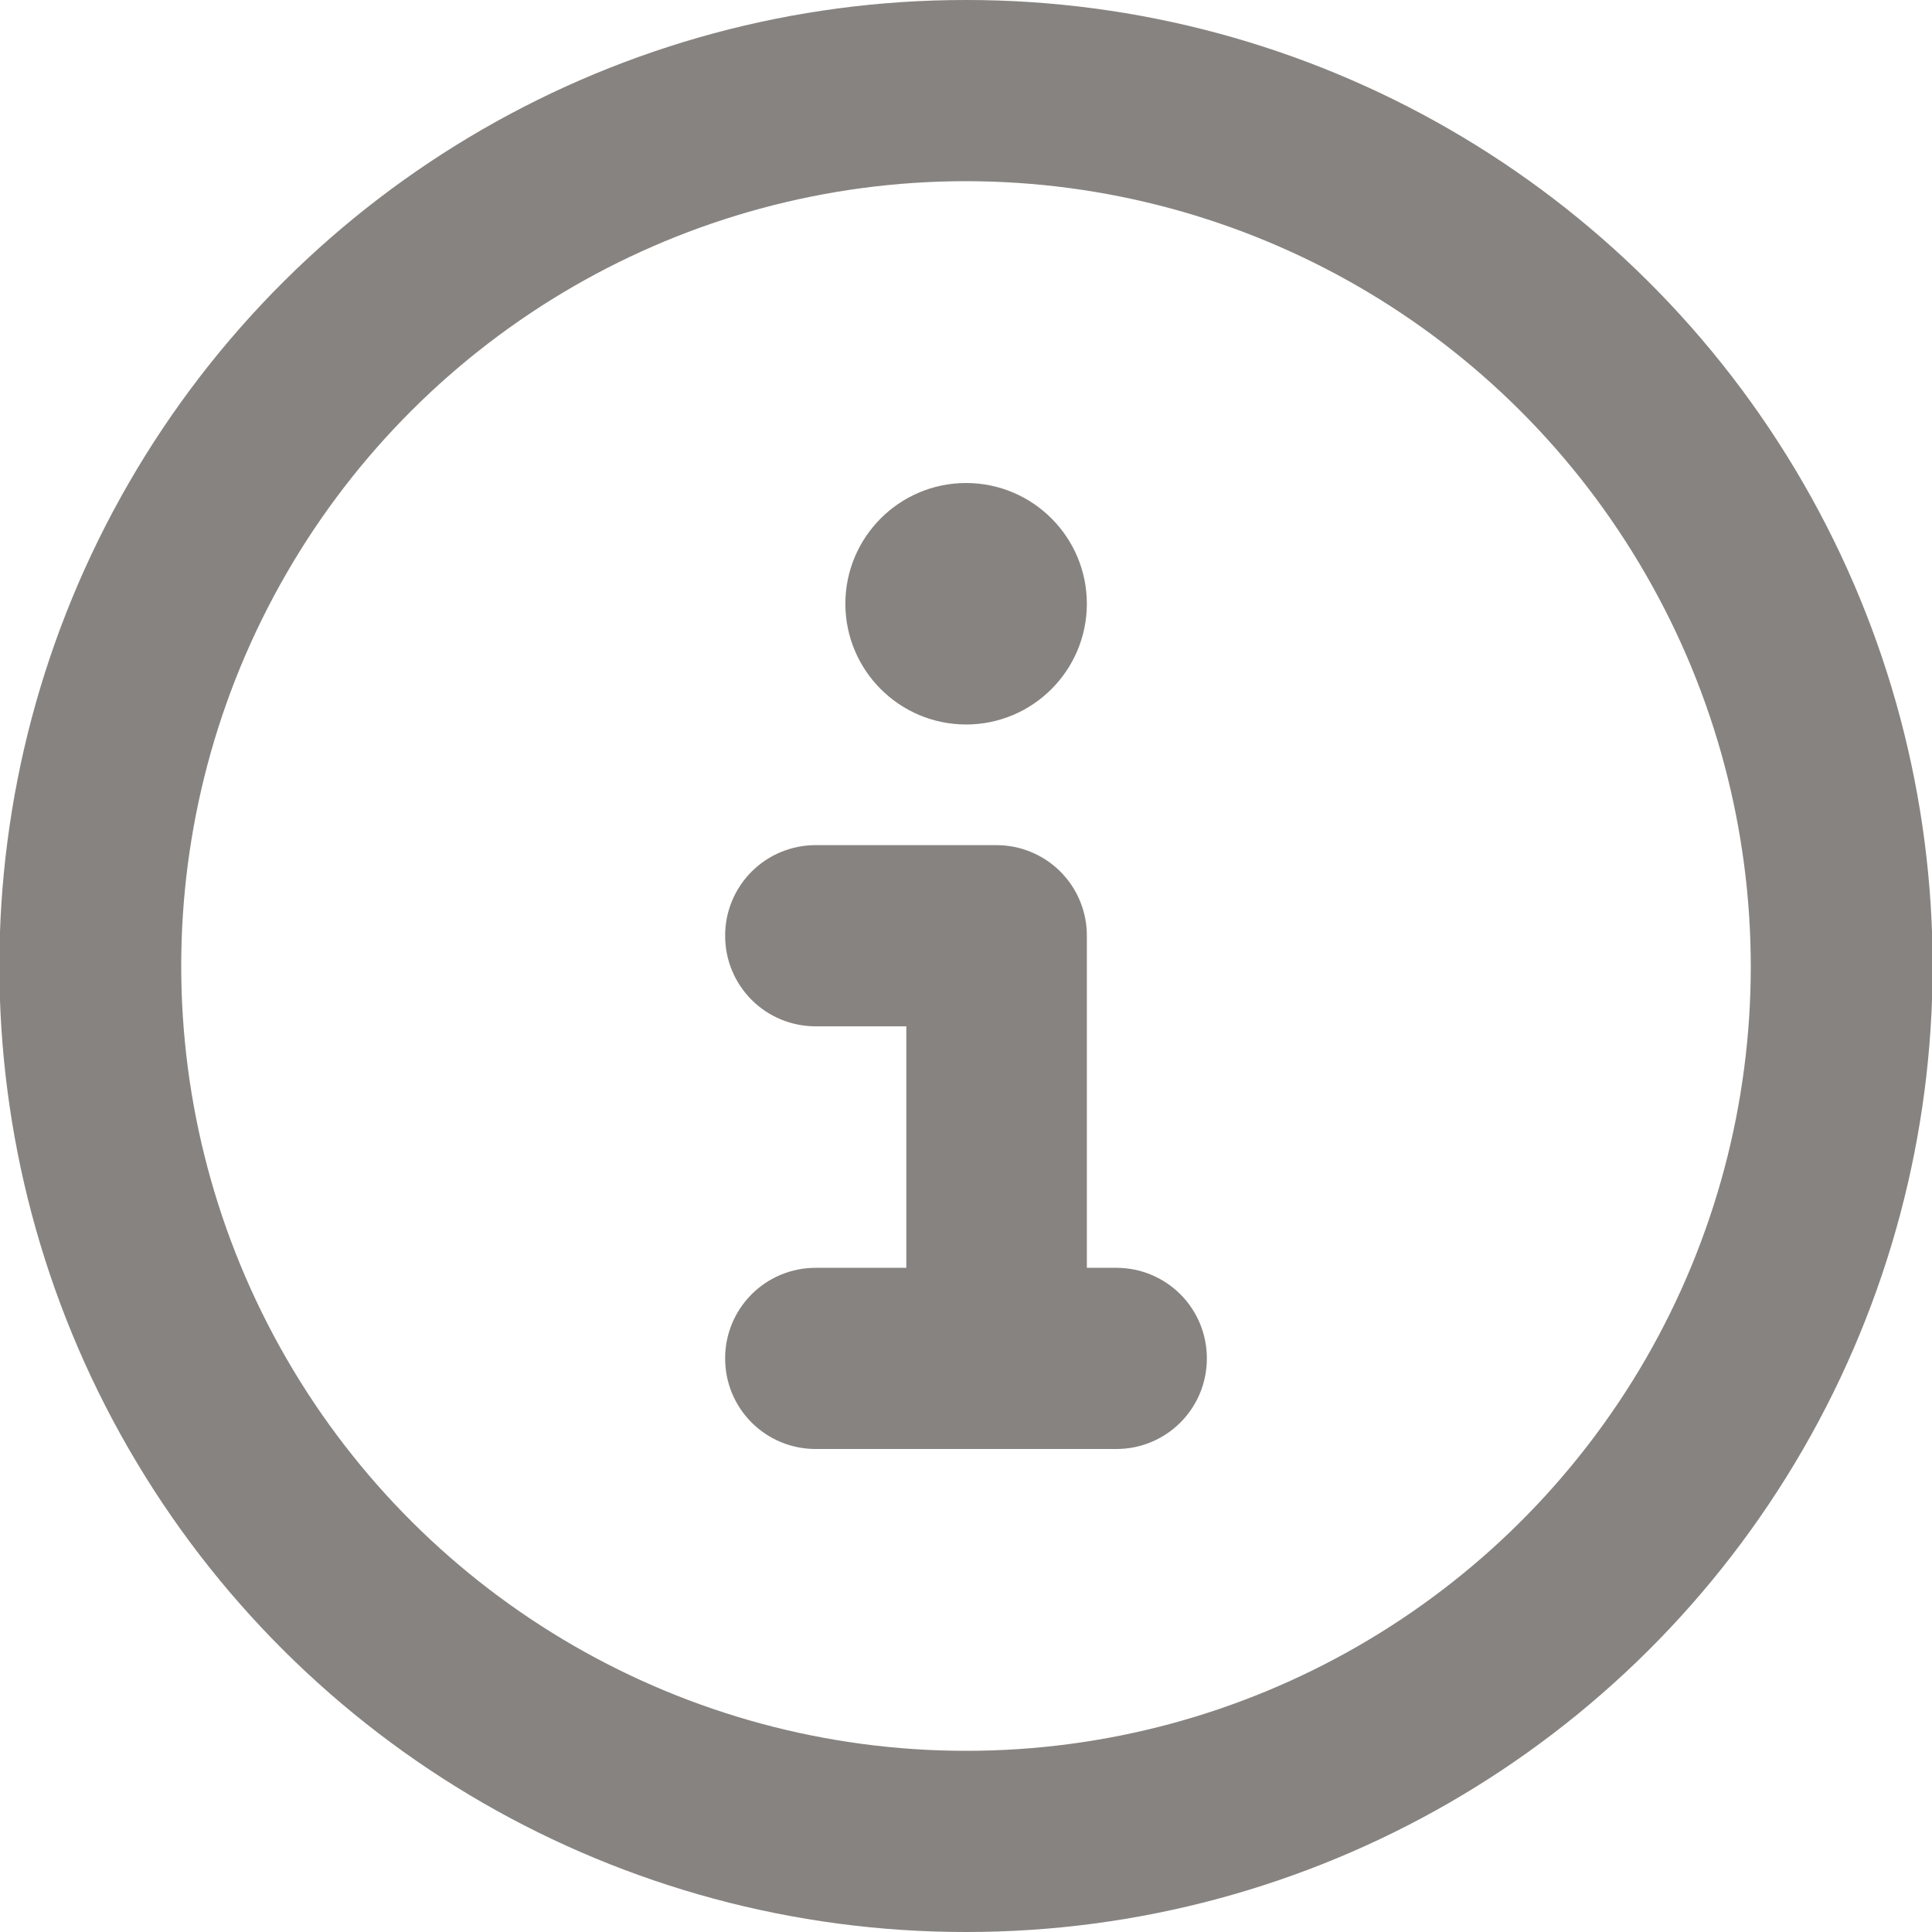
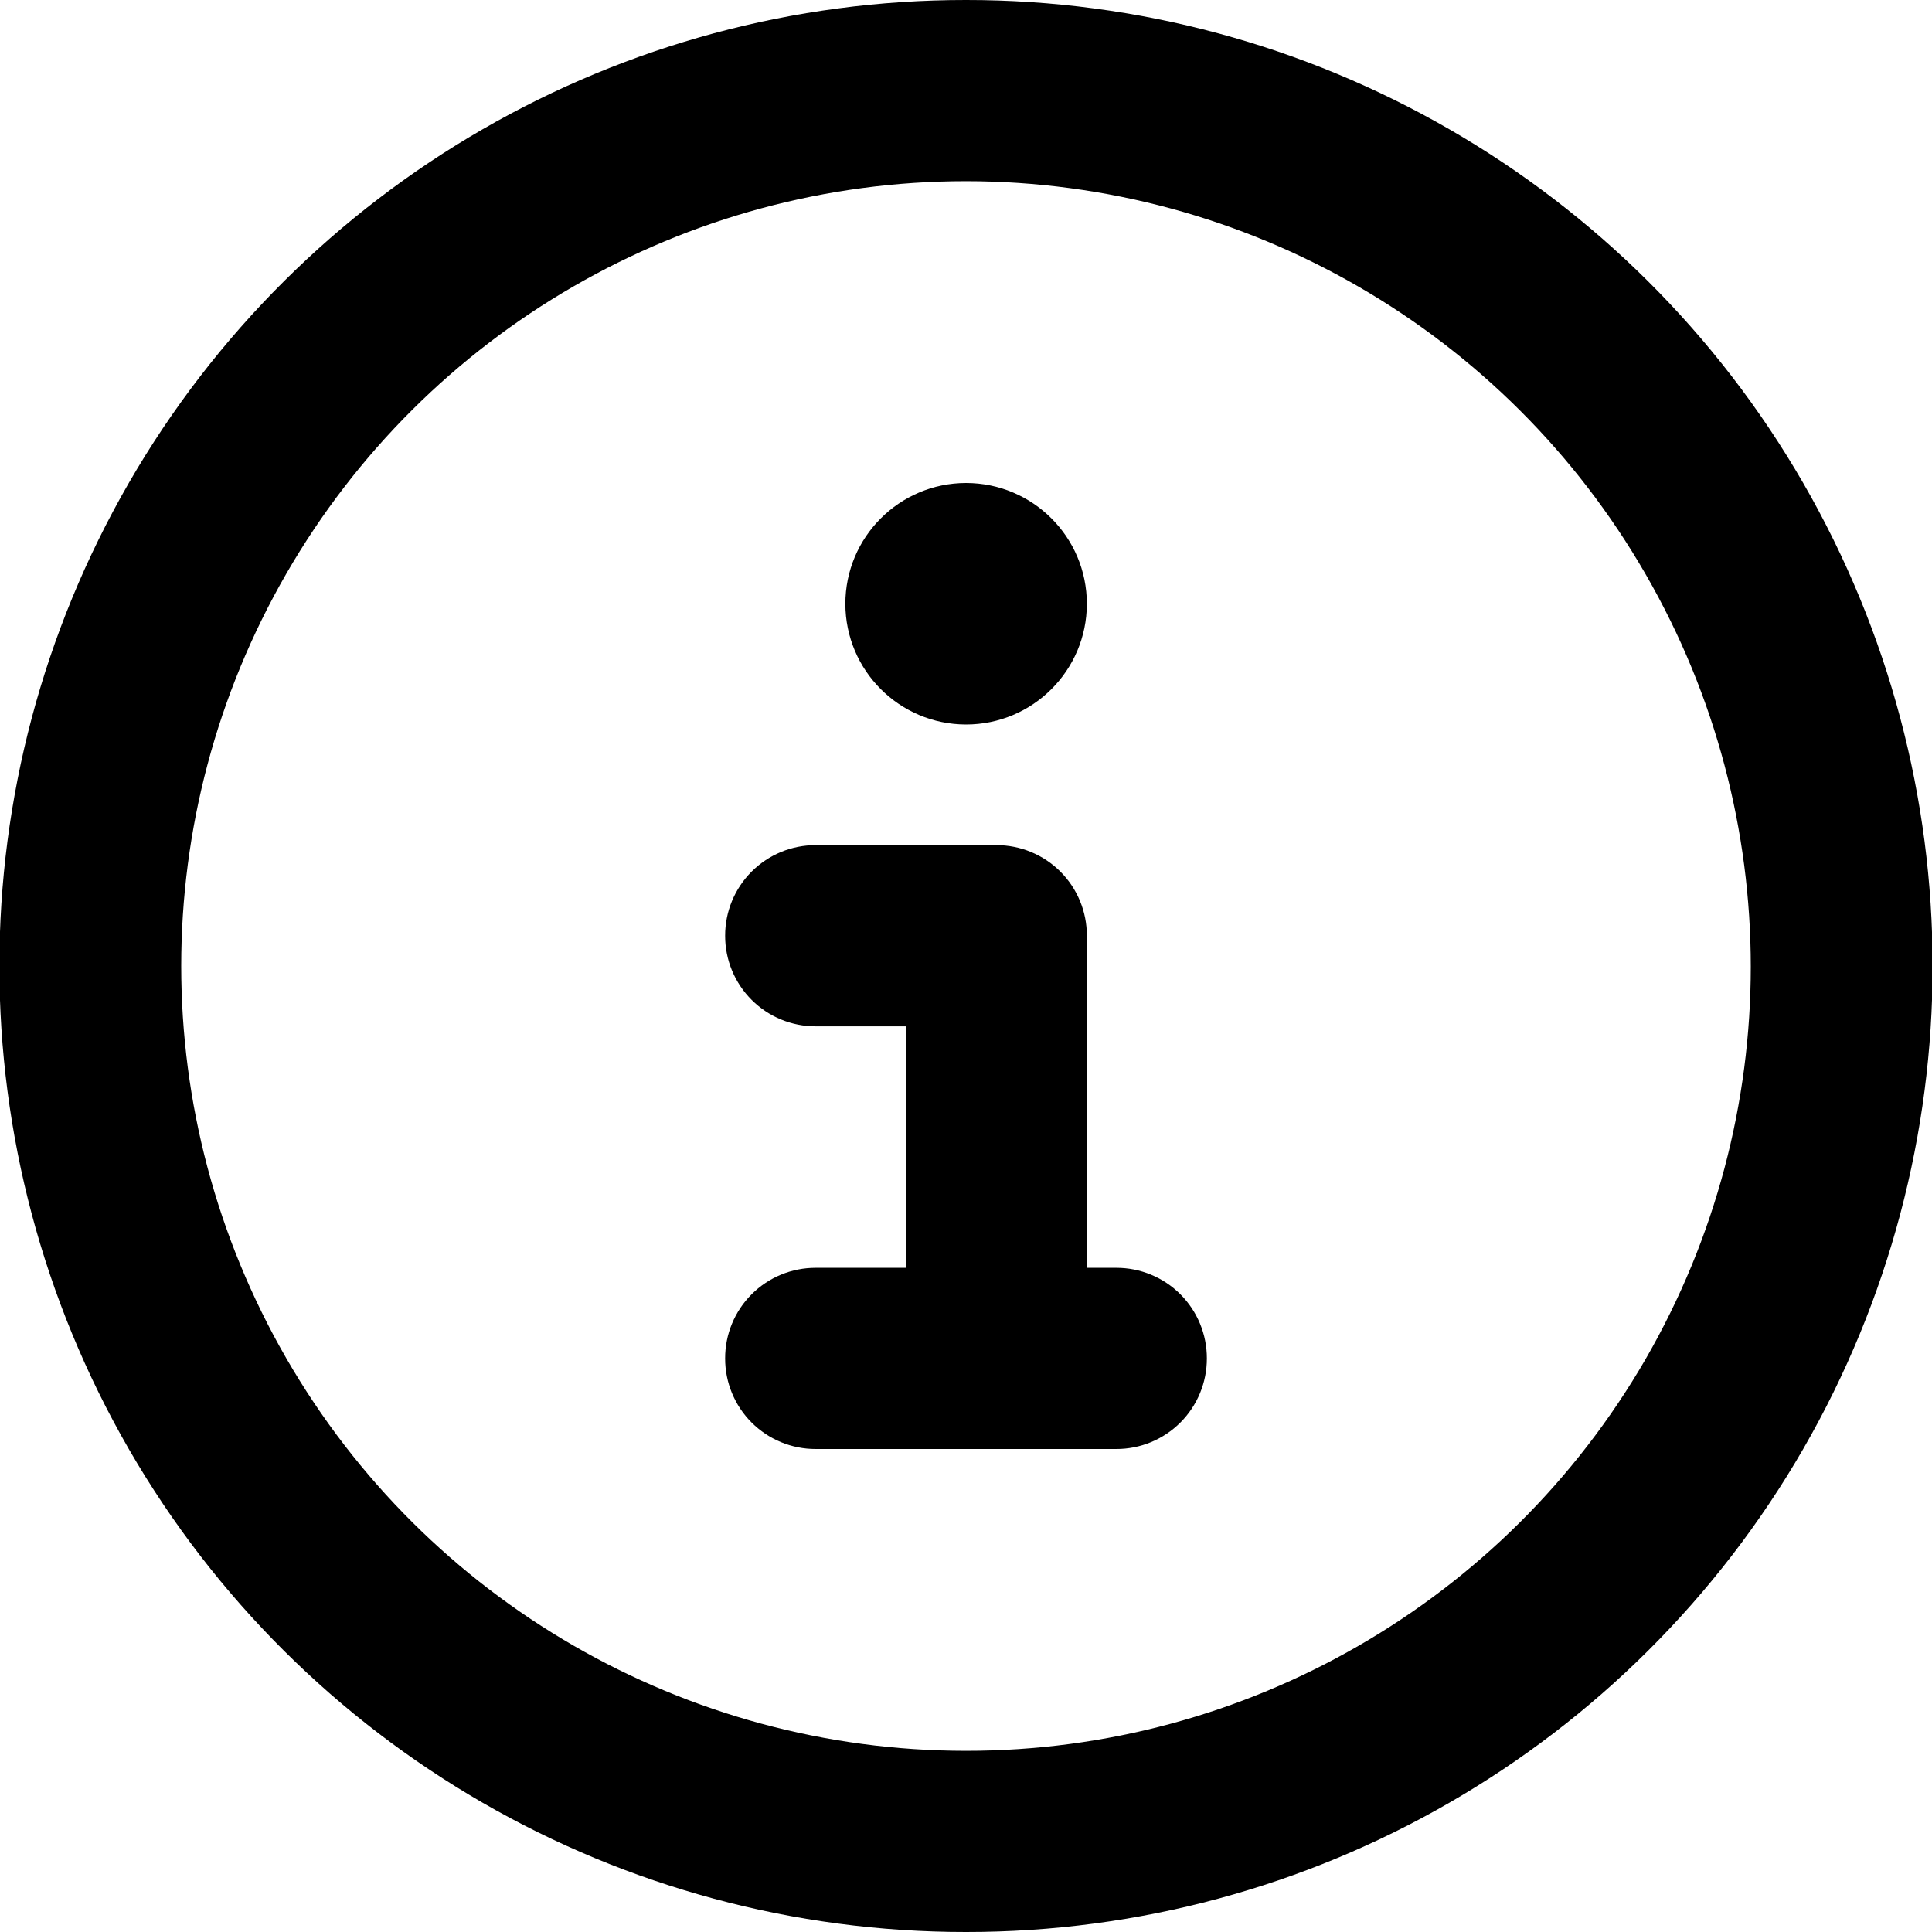
<svg xmlns="http://www.w3.org/2000/svg" viewBox="0 0 9 9">
-   <path d="M4.5-7.031A3.656,3.656,0,0,1,7.666-5.2a3.656,3.656,0,0,1,0,3.656A3.656,3.656,0,0,1,4.5.281,3.656,3.656,0,0,1,1.334-1.547a3.656,3.656,0,0,1,0-3.656A3.656,3.656,0,0,1,4.5-7.031Zm0,8.156a4.5,4.5,0,0,0,3.9-2.25,4.5,4.5,0,0,0,0-4.5,4.5,4.5,0,0,0-3.9-2.25A4.5,4.5,0,0,0,.6-5.625a4.5,4.5,0,0,0,0,4.5A4.5,4.5,0,0,0,4.5,1.125ZM3.8-1.969a.421.421,0,0,0-.422.422.421.421,0,0,0,.422.422H5.2a.421.421,0,0,0,.422-.422A.421.421,0,0,0,5.2-1.969H5.063V-3.516a.421.421,0,0,0-.422-.422H3.8a.421.421,0,0,0-.422.422.421.421,0,0,0,.422.422h.422v1.125ZM4.5-4.5a.563.563,0,0,0,.563-.562A.563.563,0,0,0,4.5-5.625a.563.563,0,0,0-.562.563A.563.563,0,0,0,4.5-4.5Z" transform="translate(0 7.875)" fill="#878380" />
+   <path d="M4.5-7.031A3.656,3.656,0,0,1,7.666-5.2a3.656,3.656,0,0,1,0,3.656A3.656,3.656,0,0,1,4.5.281,3.656,3.656,0,0,1,1.334-1.547a3.656,3.656,0,0,1,0-3.656A3.656,3.656,0,0,1,4.5-7.031Zm0,8.156a4.5,4.5,0,0,0,3.9-2.25,4.5,4.5,0,0,0,0-4.5,4.5,4.5,0,0,0-3.9-2.25A4.5,4.5,0,0,0,.6-5.625a4.5,4.5,0,0,0,0,4.5A4.5,4.5,0,0,0,4.5,1.125ZM3.8-1.969a.421.421,0,0,0-.422.422.421.421,0,0,0,.422.422H5.2a.421.421,0,0,0,.422-.422A.421.421,0,0,0,5.2-1.969H5.063V-3.516a.421.421,0,0,0-.422-.422H3.8a.421.421,0,0,0-.422.422.421.421,0,0,0,.422.422h.422v1.125ZM4.5-4.5a.563.563,0,0,0,.563-.562A.563.563,0,0,0,4.5-5.625a.563.563,0,0,0-.562.563A.563.563,0,0,0,4.5-4.5Z" transform="translate(0 7.875)" fill="current" />
</svg>
